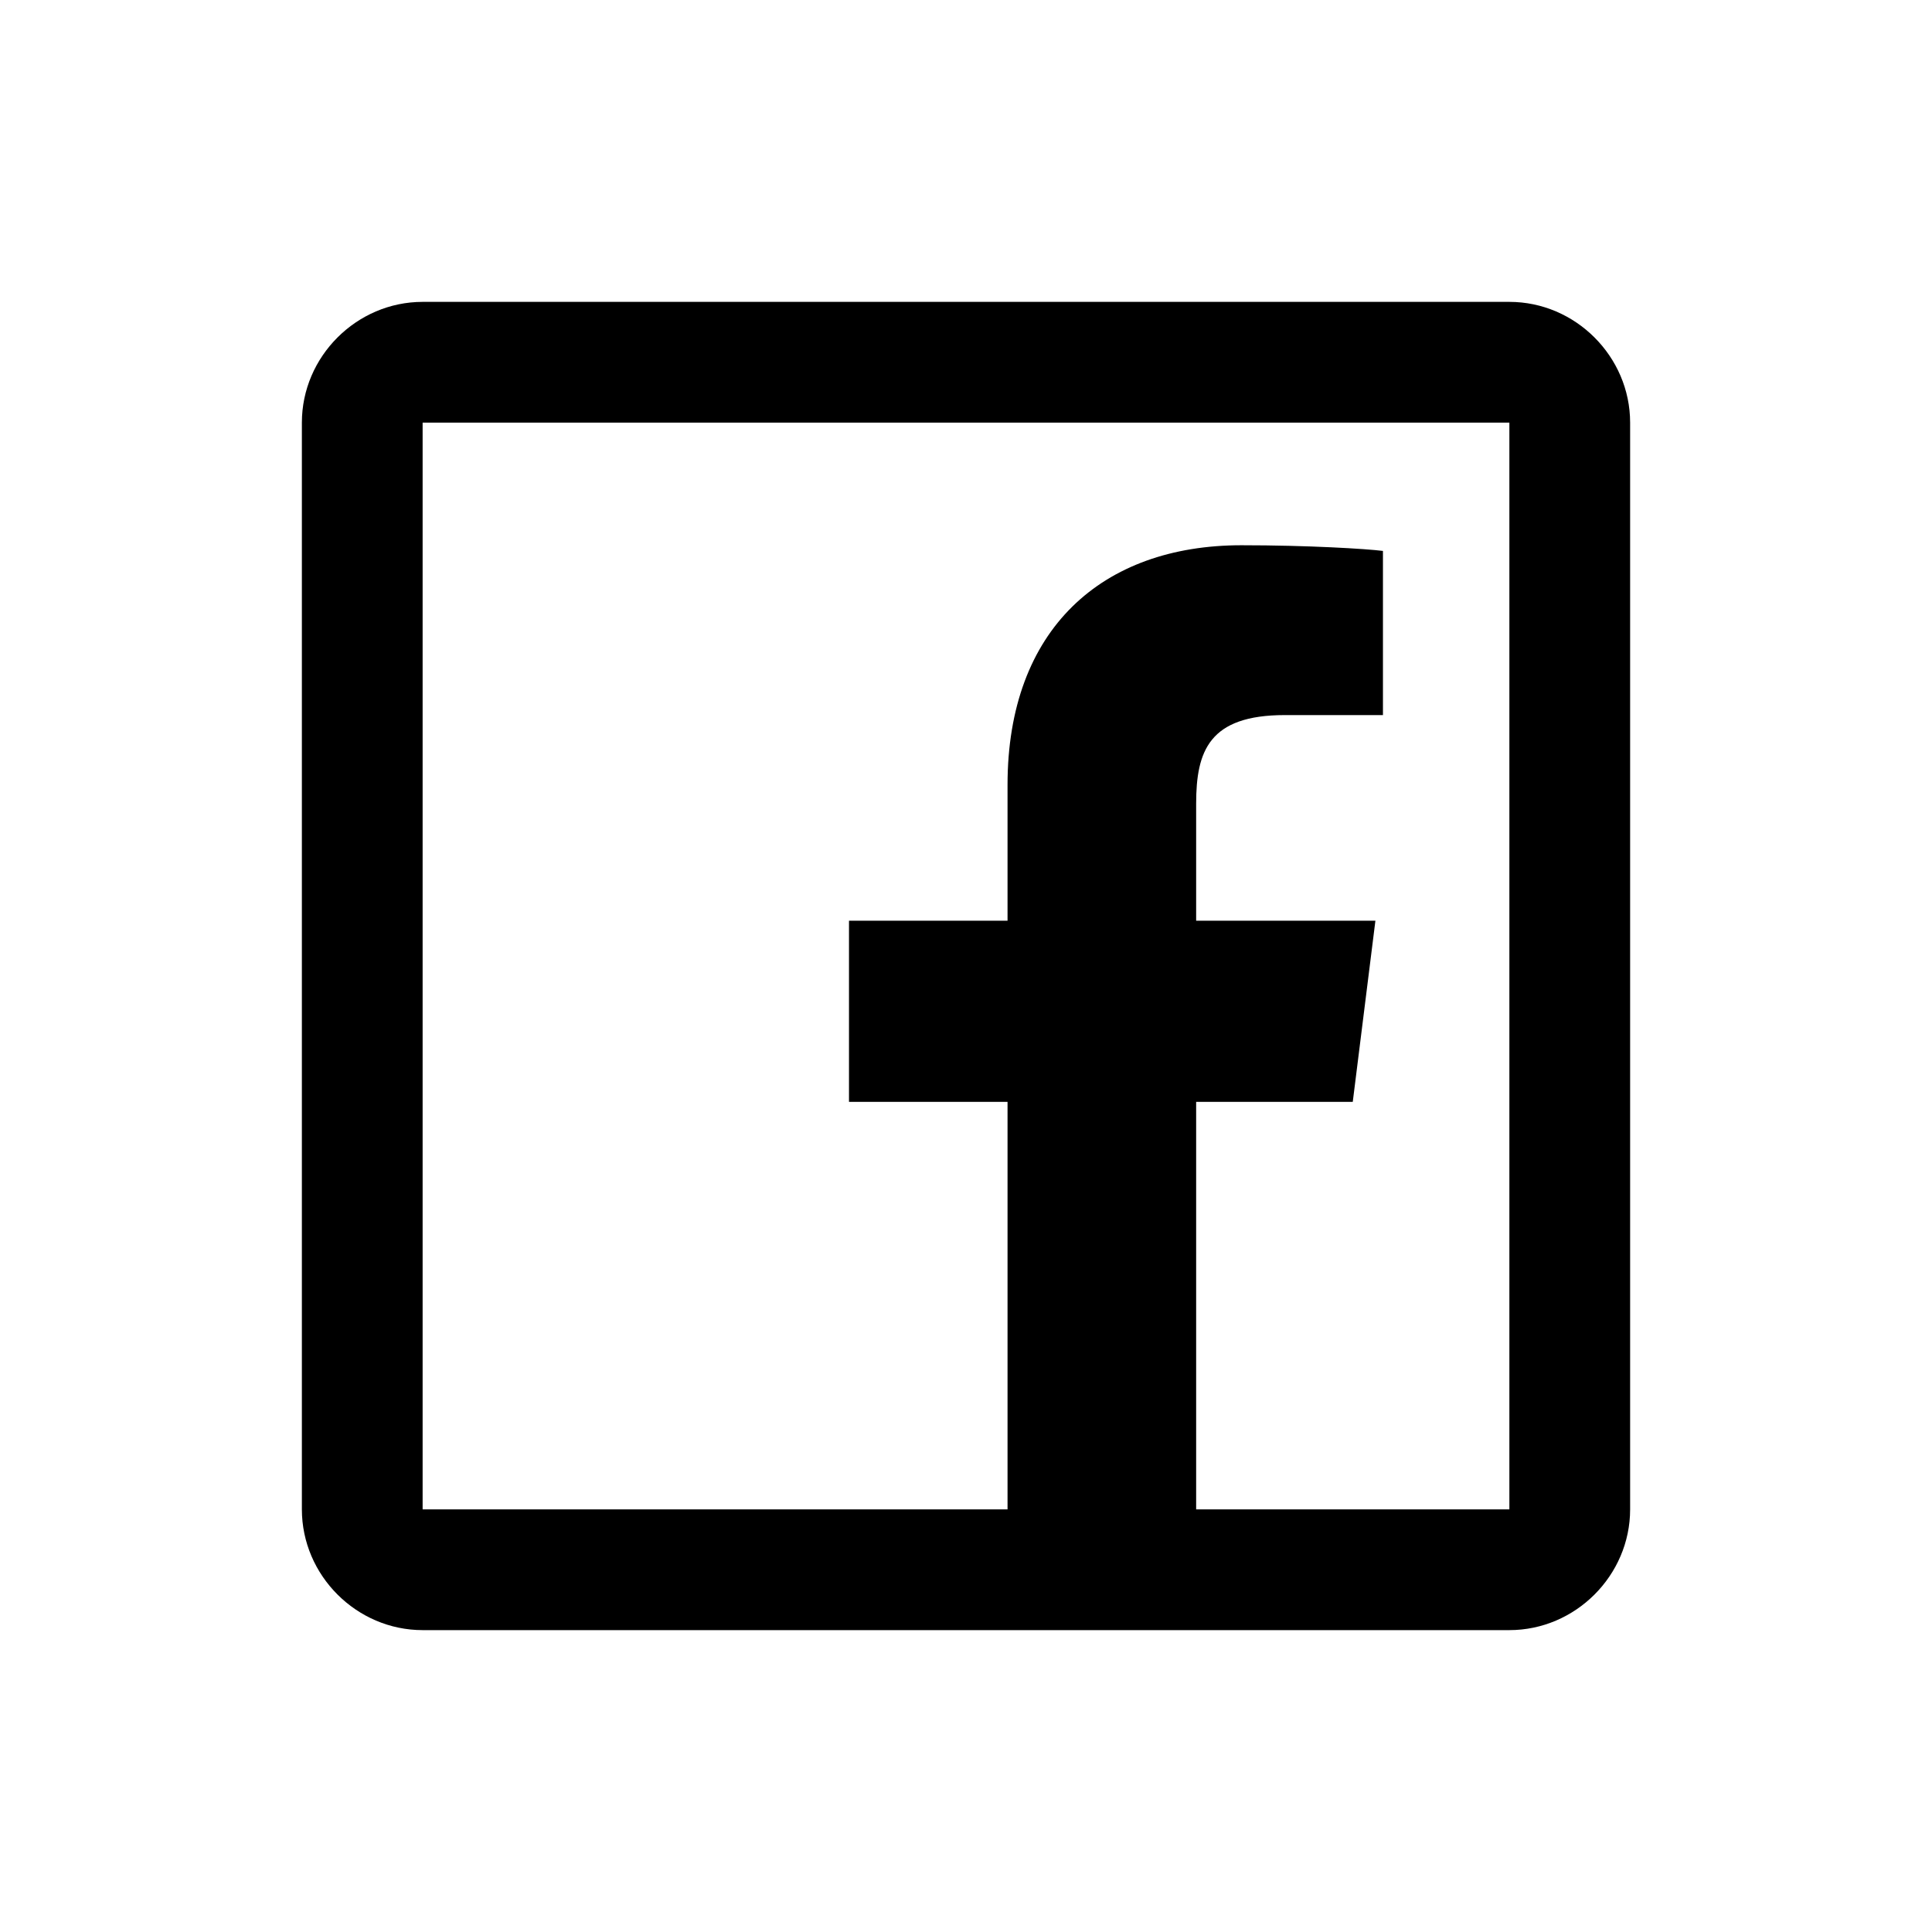
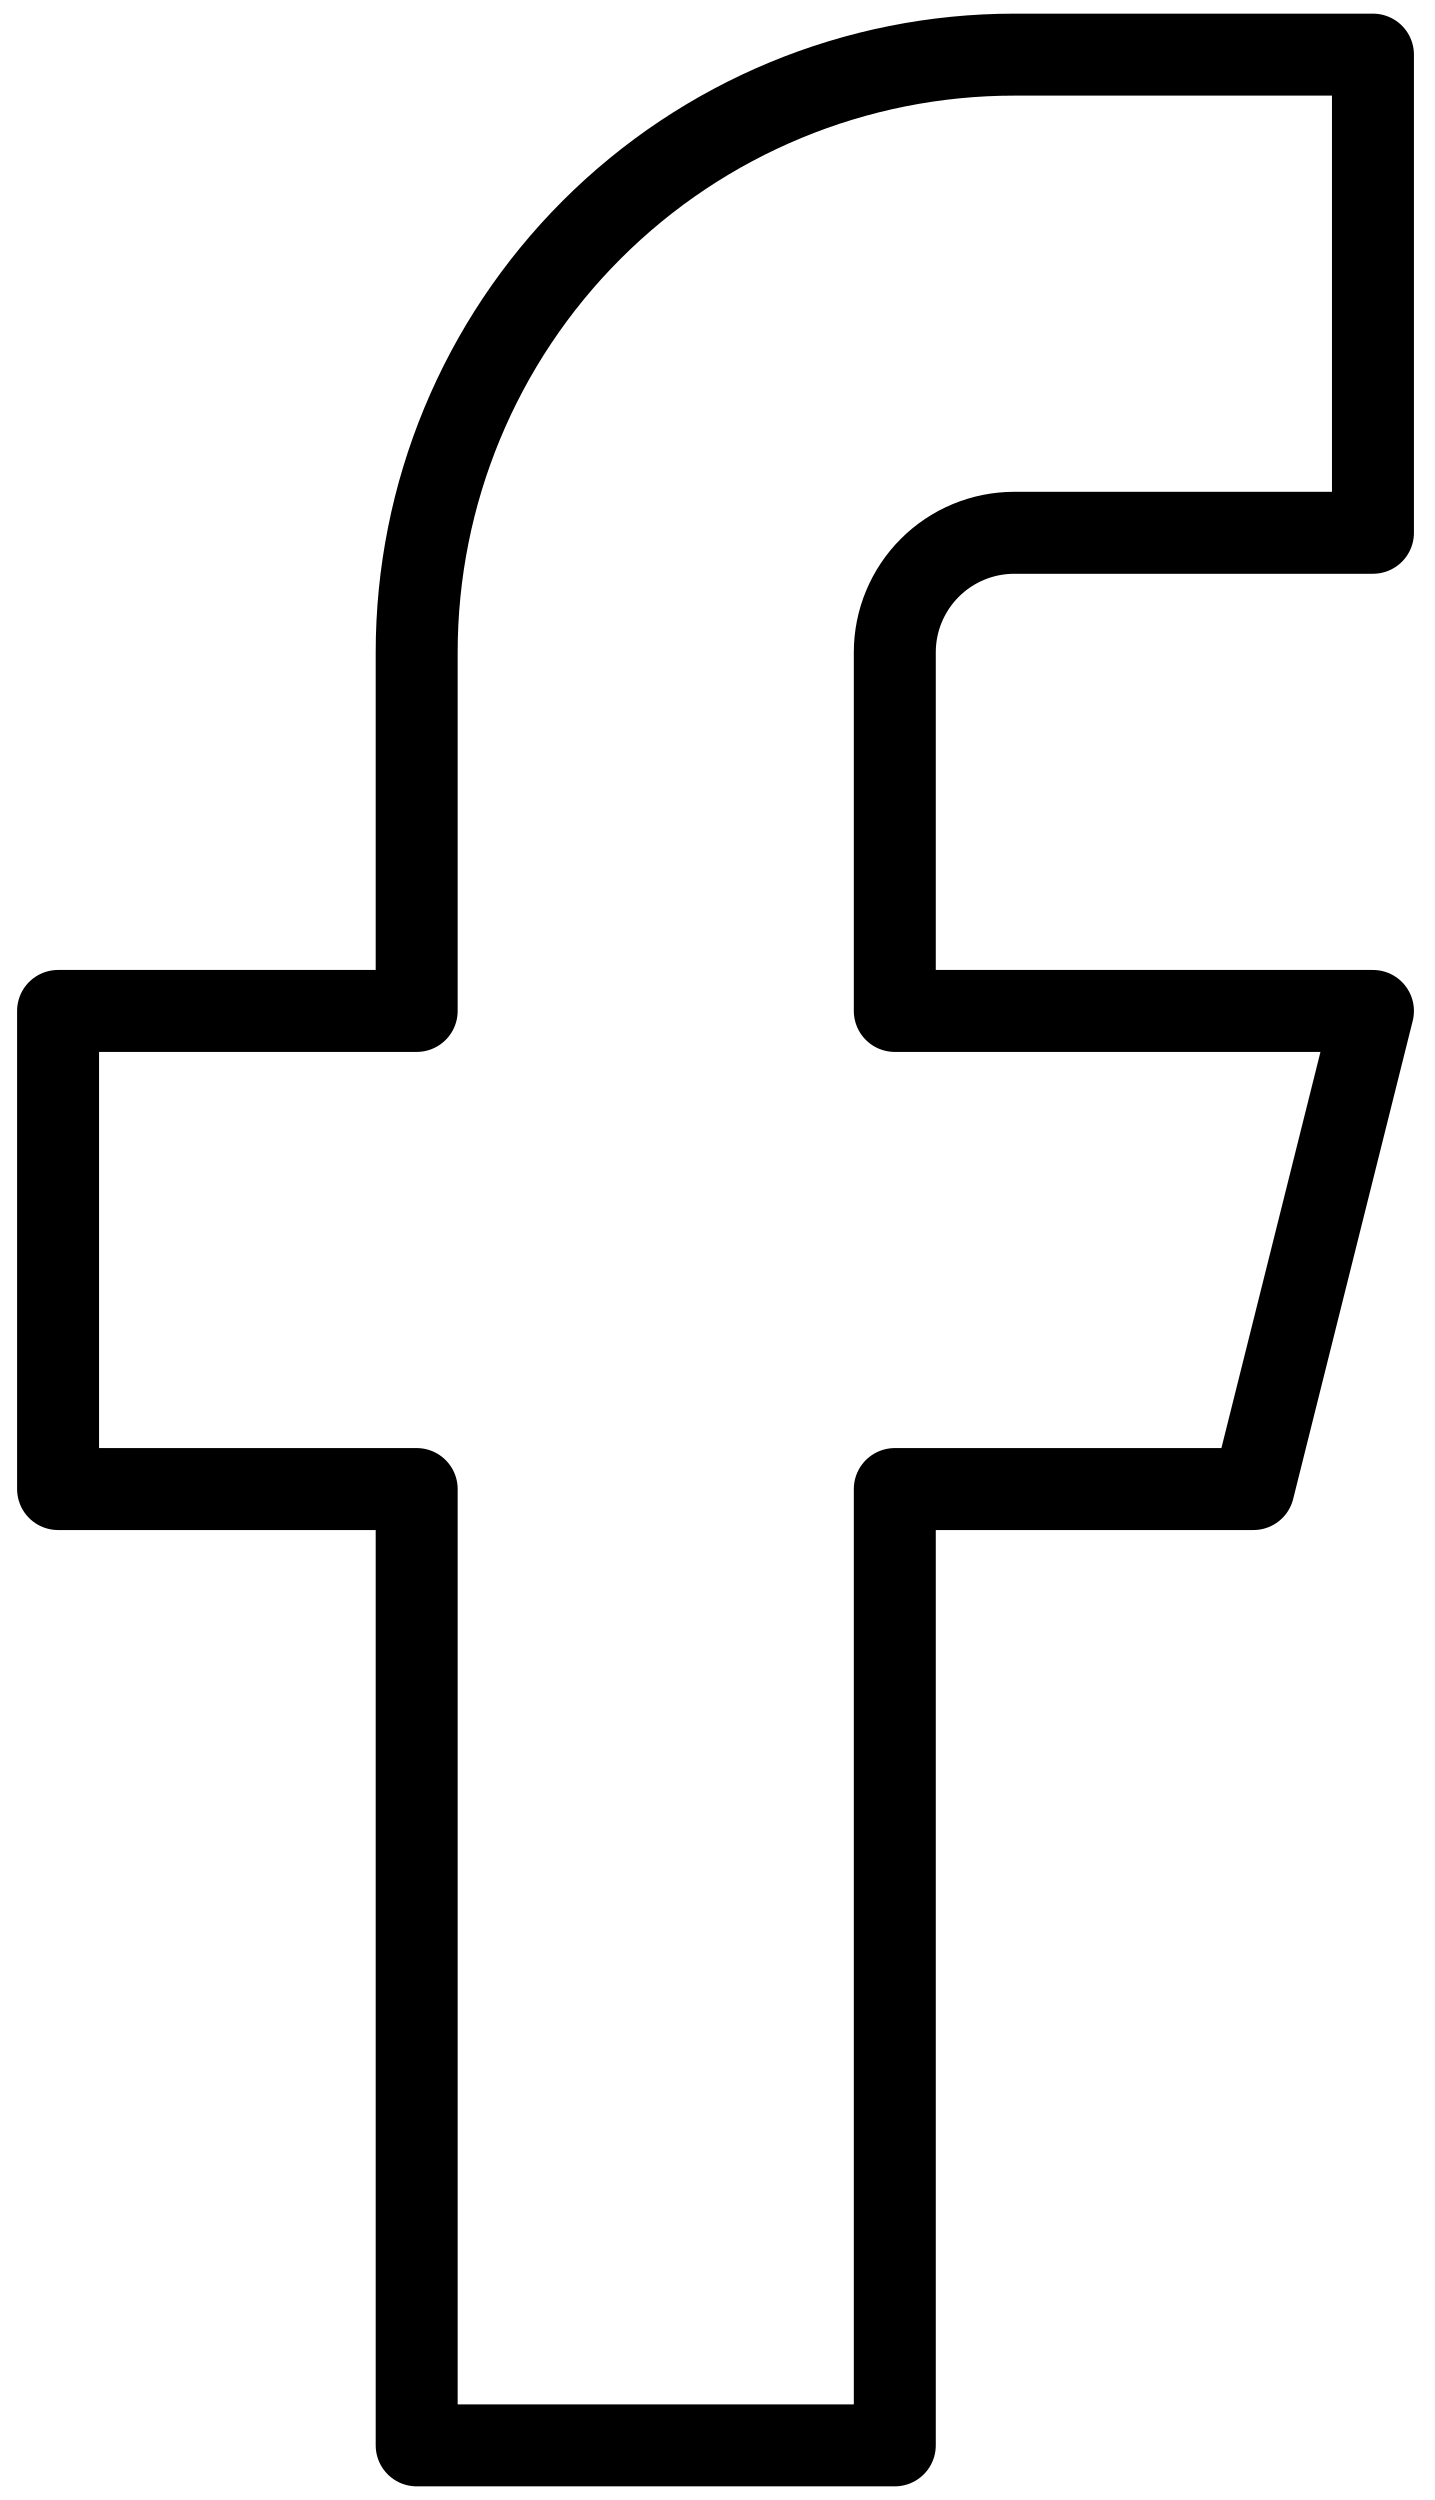
- <svg xmlns="http://www.w3.org/2000/svg" viewBox="0 0 32 32" width="64px" height="64px">
-   <path d="M 7 5 C 5.906 5 5 5.906 5 7 L 5 25 C 5 26.094 5.906 27 7 27 L 25 27 C 26.094 27 27 26.094 27 25 L 27 7 C 27 5.906 26.094 5 25 5 Z M 7 7 L 25 7 L 25 25 L 19.812 25 L 19.812 18.25 L 22.406 18.25 L 22.781 15.25 L 19.812 15.25 L 19.812 13.312 C 19.812 12.438 20.027 11.844 21.281 11.844 L 22.906 11.844 L 22.906 9.125 C 22.629 9.09 21.668 9.031 20.562 9.031 C 18.258 9.031 16.688 10.418 16.688 13 L 16.688 15.25 L 14.062 15.25 L 14.062 18.25 L 16.688 18.25 L 16.688 25 L 7 25 Z" />
+ <svg xmlns="http://www.w3.org/2000/svg" width="35" height="61" viewBox="0 0 35 61" fill="none">
+   <path d="M33.5 1.333H24.75C20.882 1.333 17.173 2.87 14.438 5.605C11.703 8.34 10.167 12.049 10.167 15.917V24.667H1.417V36.333H10.167V59.667H21.833V36.333H30.583L33.5 24.667H21.833V15.917C21.833 15.143 22.141 14.401 22.688 13.854C23.235 13.307 23.976 13 24.75 13H33.5V1.333Z" stroke="black" stroke-width="2" stroke-linecap="round" stroke-linejoin="round" />
</svg>
